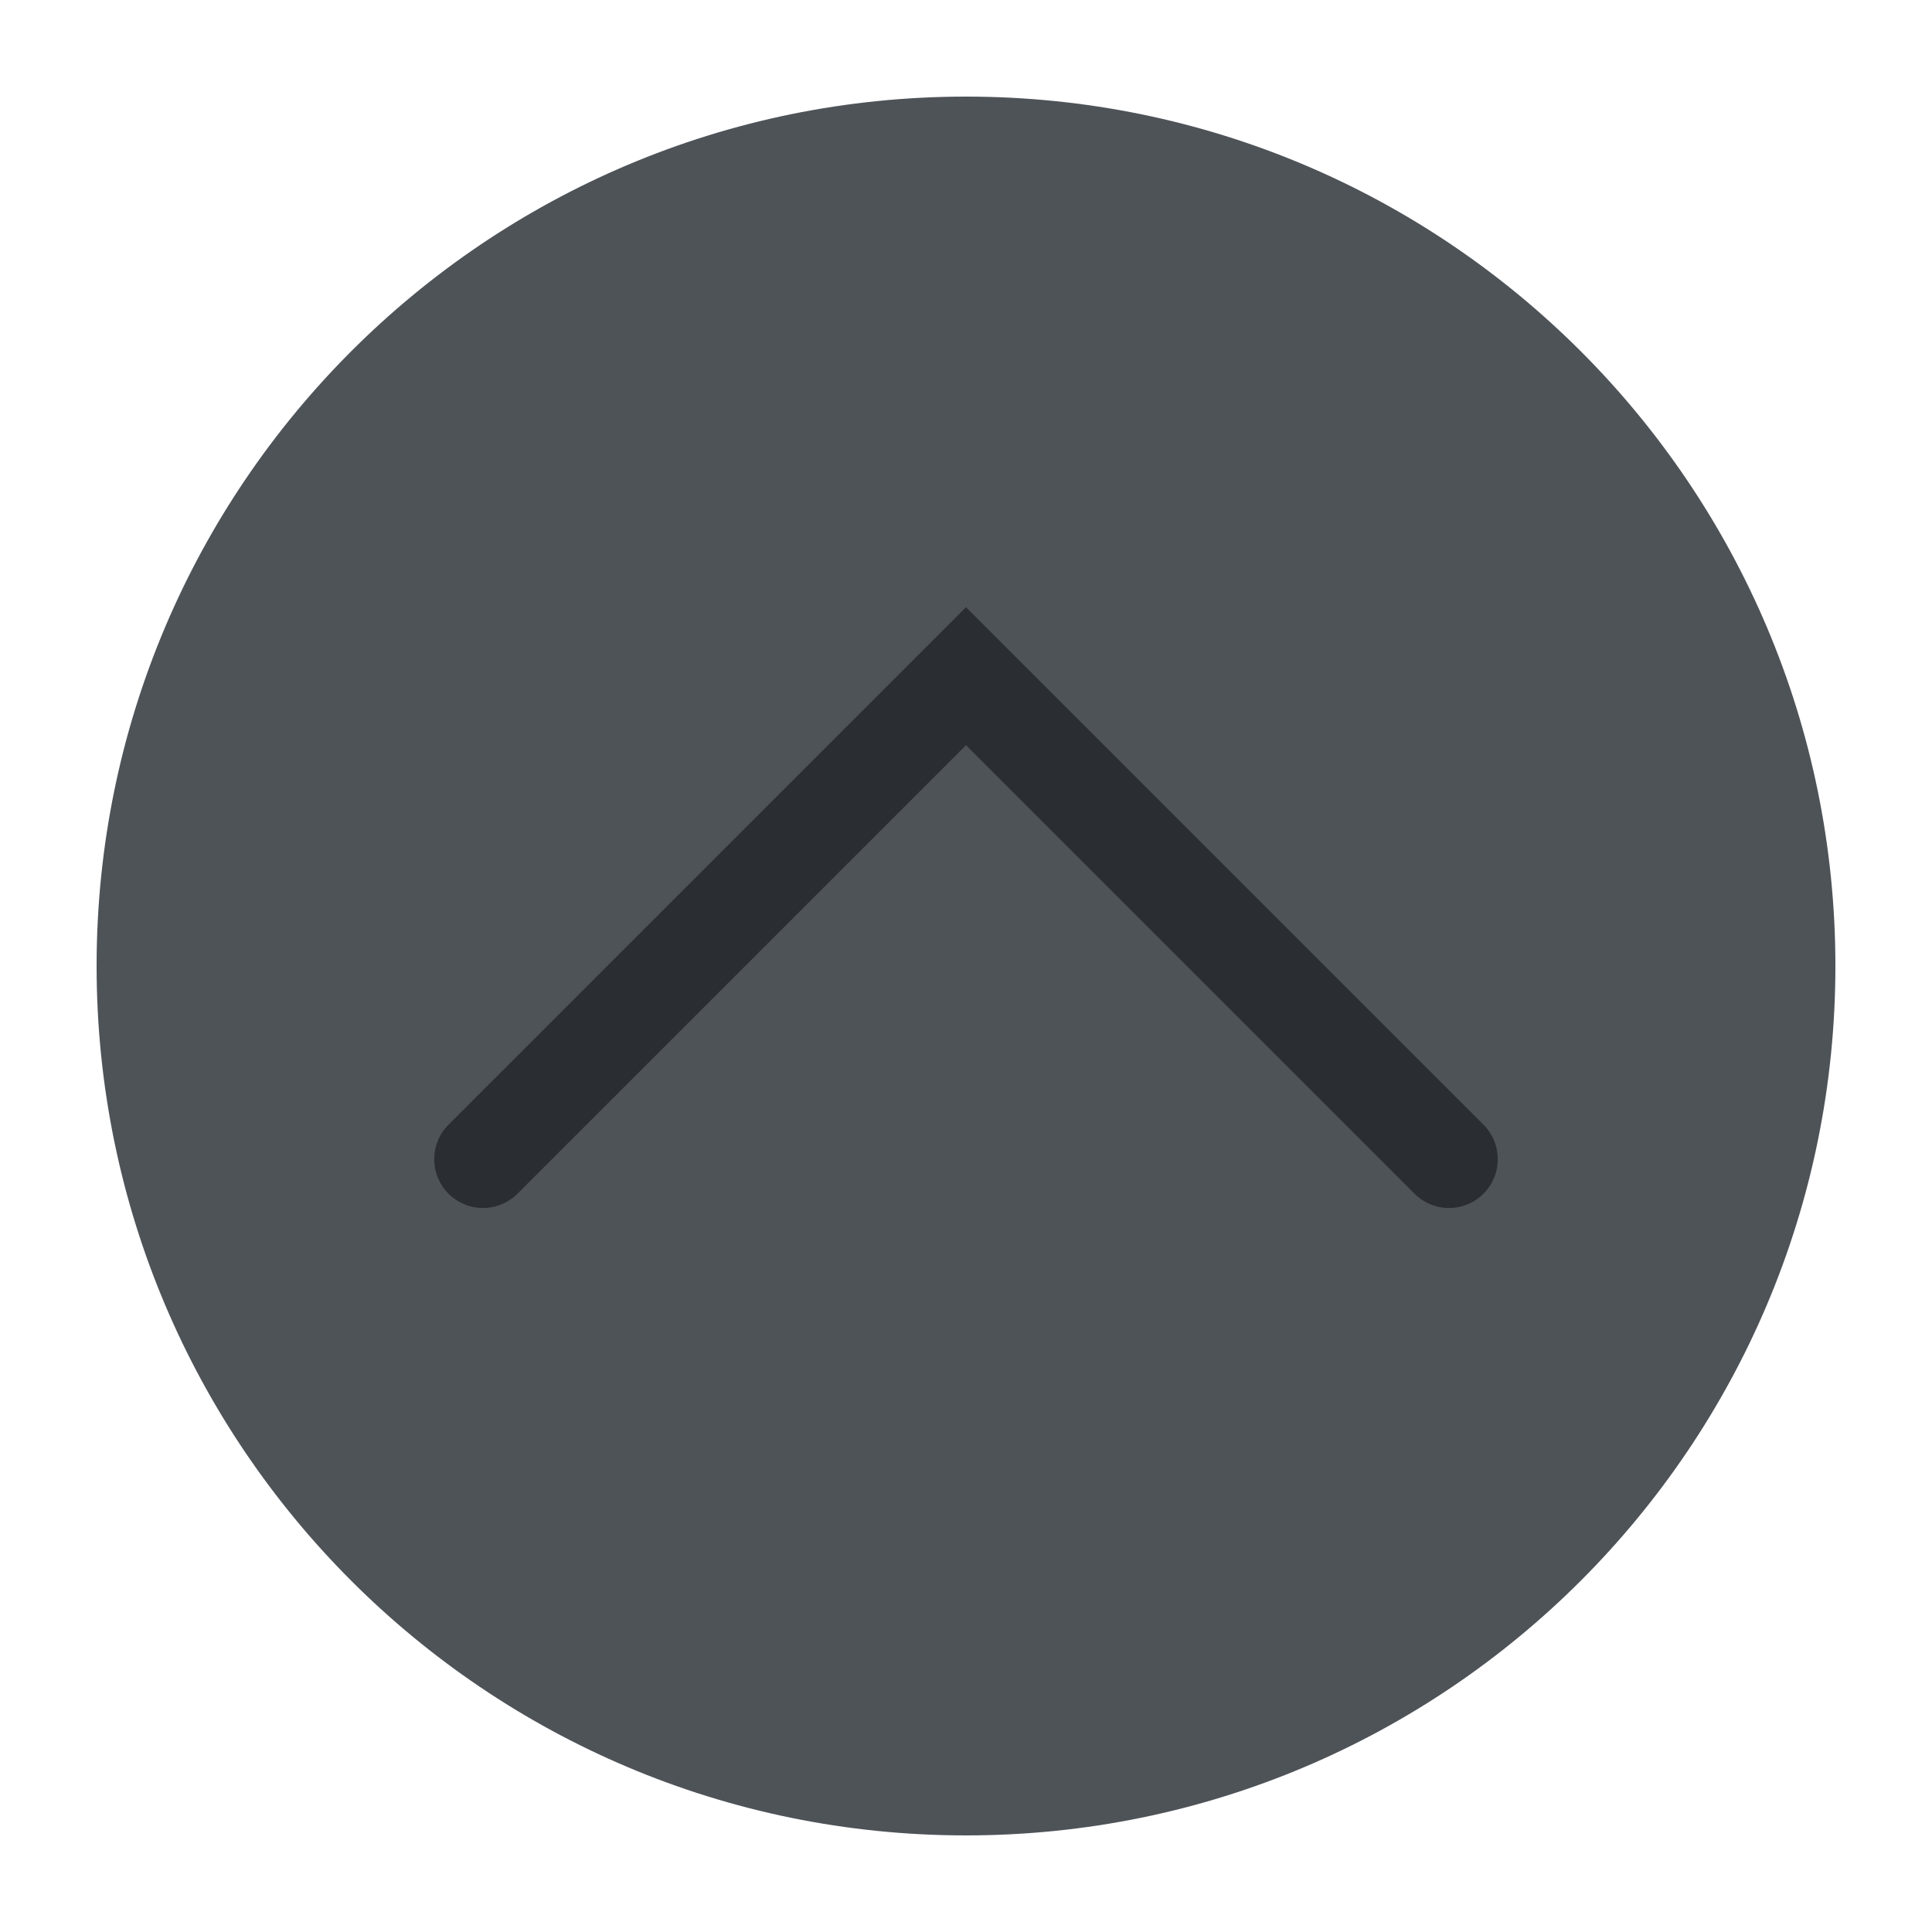
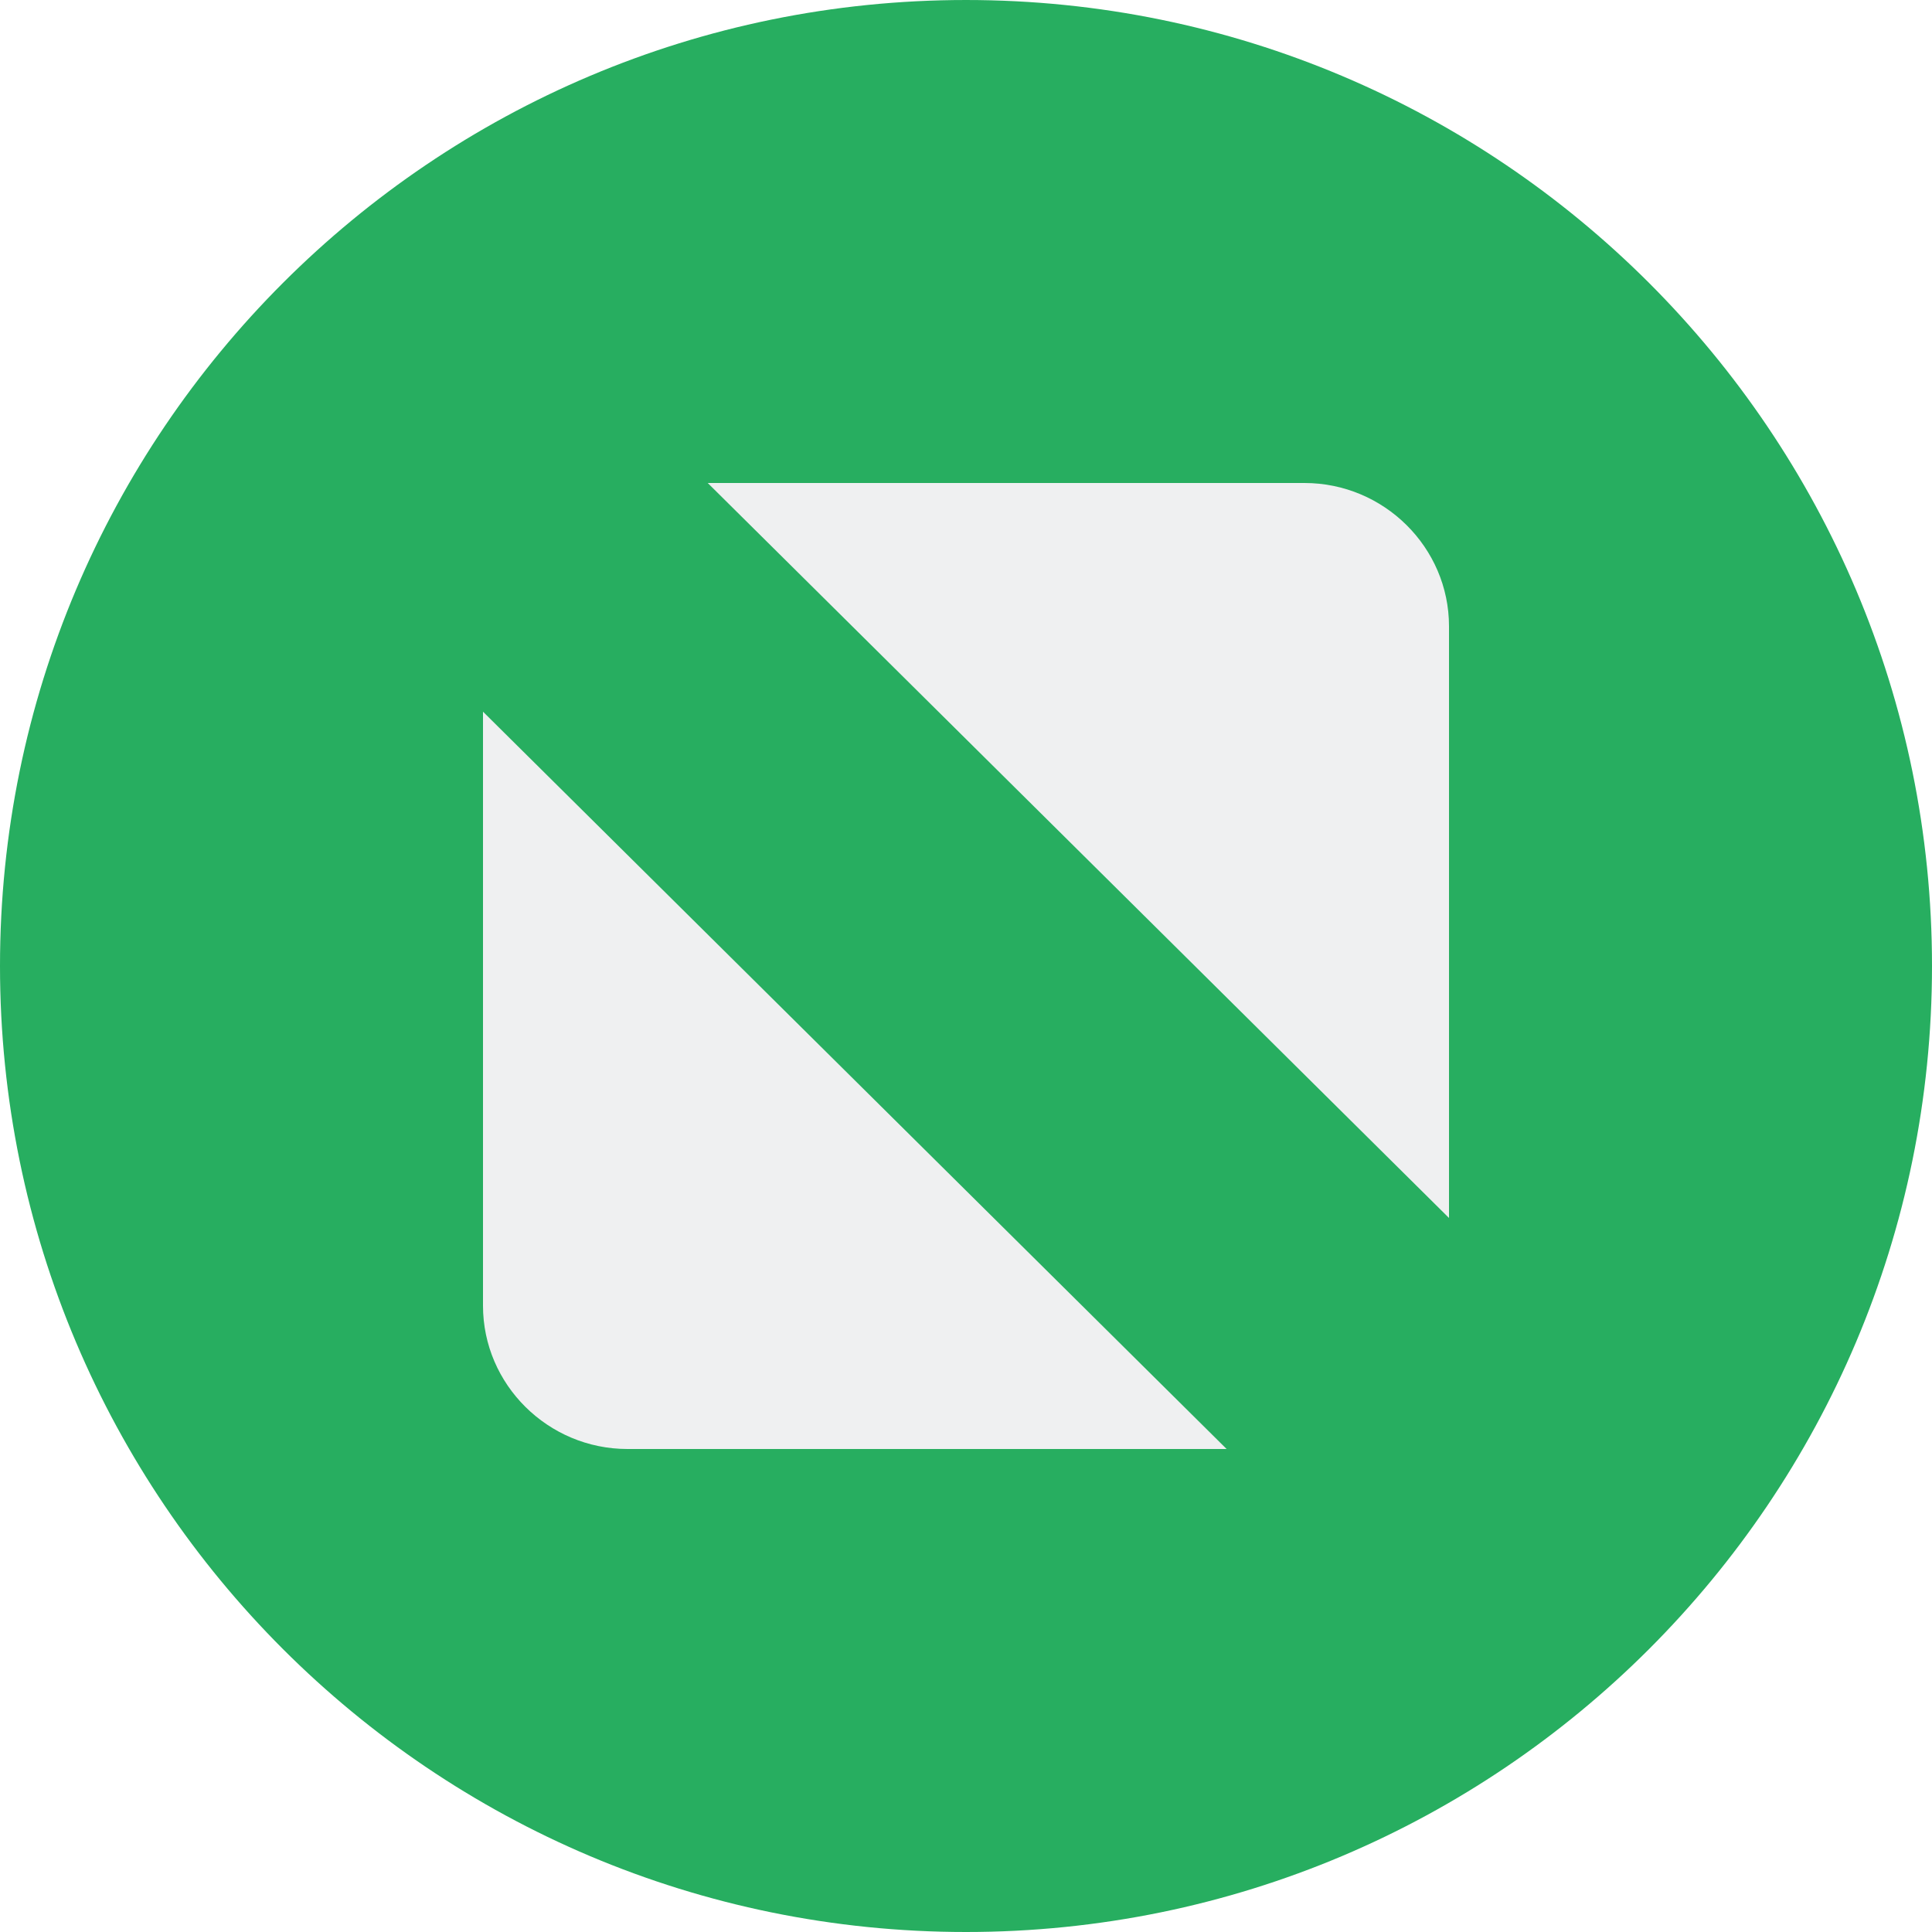
<svg xmlns="http://www.w3.org/2000/svg" viewBox="0 0 50 50" version="1.2" baseProfile="tiny">
  <defs>
</defs>
  <g fill="none" stroke="black" stroke-width="1" fill-rule="evenodd" stroke-linecap="square" stroke-linejoin="bevel">
-     <g fill="#4e5358" fill-opacity="1" stroke="none" transform="matrix(2.5,0,0,2.5,2.5,2.5)" font-family="Noto Sans" font-size="10" font-weight="400" font-style="normal">
-       <circle cx="9" cy="9" r="9" />
+     <g fill="#27ae60" fill-opacity="1" stroke="none" transform="matrix(0.0552956,0,0,-0.0552959,-4.28815,49.1733)" font-family="Noto Sans" font-size="10" font-weight="400" font-style="normal">
+       <path vector-effect="none" fill-rule="nonzero" d="M529.669,-14.951 C779.361,-14.951 981.78,187.467 981.78,437.161 C981.78,686.857 779.361,889.275 529.669,889.275 C279.969,889.275 77.549,686.857 77.549,437.161 C77.549,187.467 279.969,-14.951 529.669,-14.951 " />
    </g>
-     <g fill="none" stroke="#2a2e32" stroke-opacity="1" stroke-width="1.01" stroke-linecap="round" stroke-linejoin="miter" stroke-miterlimit="2" transform="matrix(2.5,0,0,2.5,2.5,2.5)" font-family="Noto Sans" font-size="10" font-weight="400" font-style="normal">
-       <polyline fill="none" vector-effect="none" points="4,11 9,6 14,11 " />
+     <g fill="#eff0f1" fill-opacity="1" stroke="none" transform="matrix(0.0578019,0,0,-0.0573117,-0.0281215,49.7527)" font-family="Noto Sans" font-size="10" font-weight="400" font-style="normal">
+       <path vector-effect="none" fill-rule="nonzero" d="M317.364,650.001 L584.563,650.001 C620.142,650.001 649.255,620.888 649.255,585.306 L649.255,318.11 L317.364,650.001 M549.688,213.79 L281.435,213.79 C245.852,213.79 216.743,242.899 216.743,278.481 L216.743,546.735 L549.688,213.79" />
    </g>
    <g fill="none" stroke="#000000" stroke-opacity="1" stroke-width="1" stroke-linecap="square" stroke-linejoin="bevel" transform="matrix(1,0,0,1,0,0)" font-family="Noto Sans" font-size="10" font-weight="400" font-style="normal">
</g>
  </g>
</svg>
